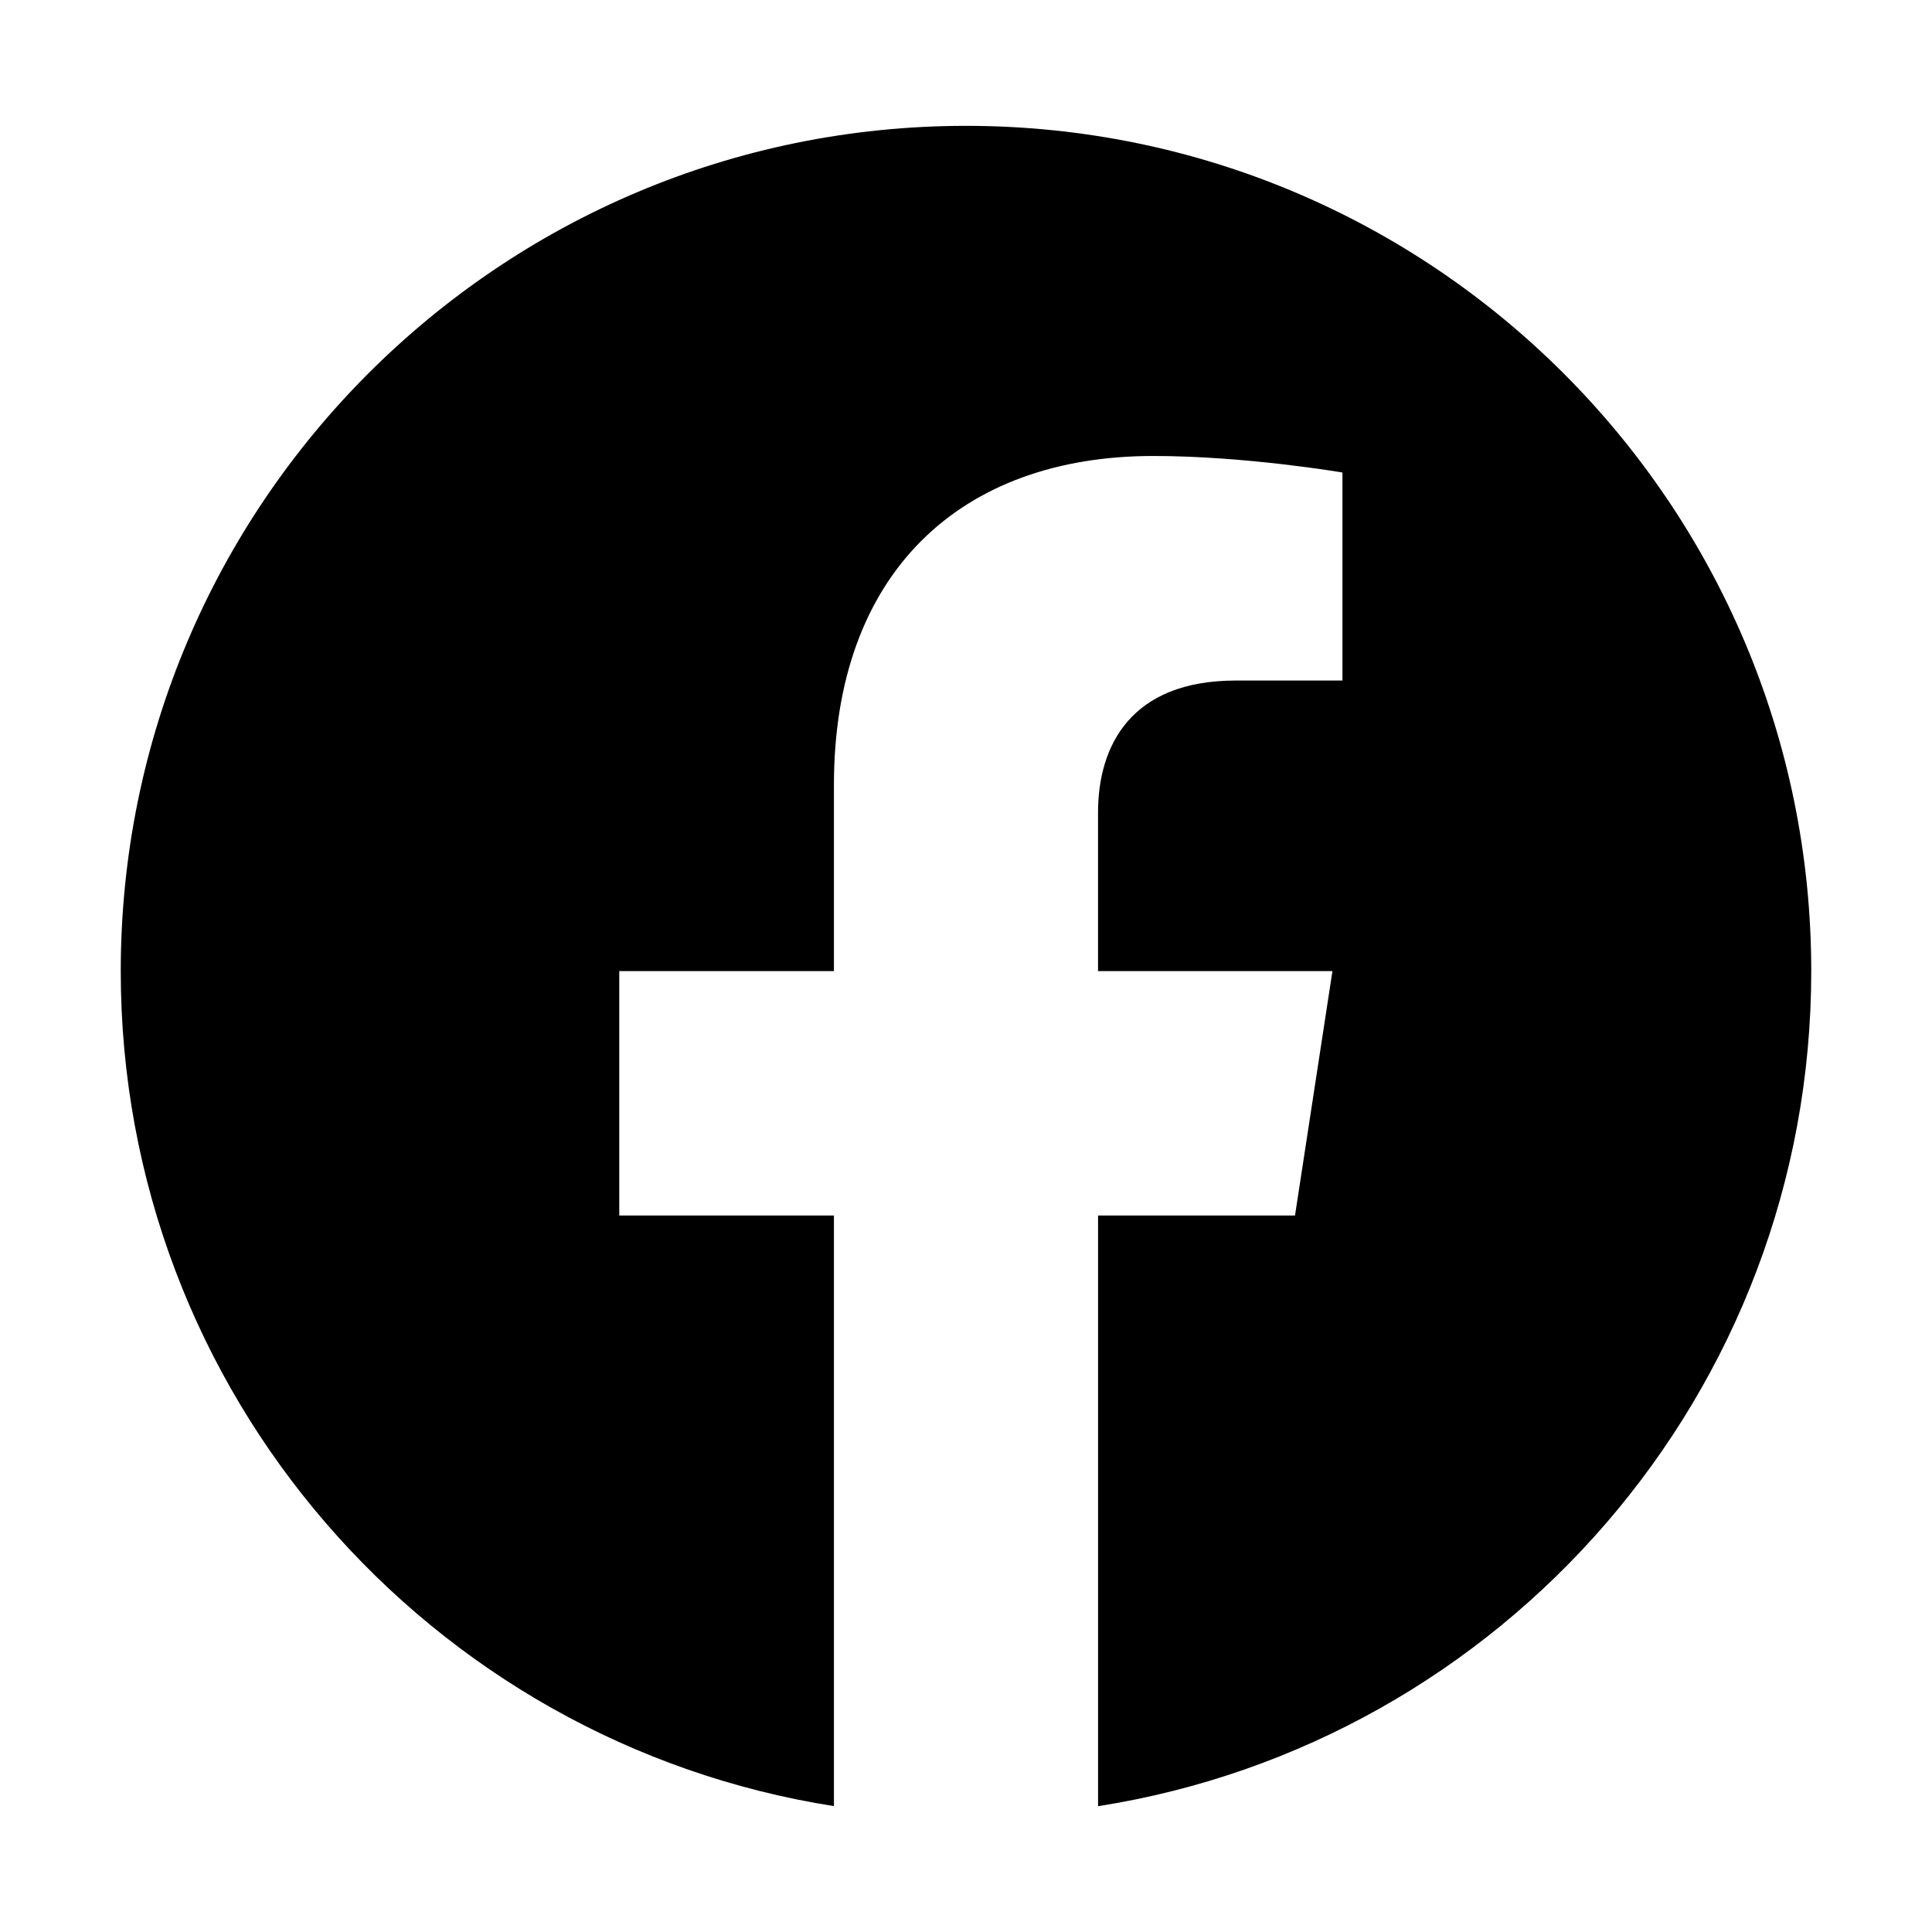
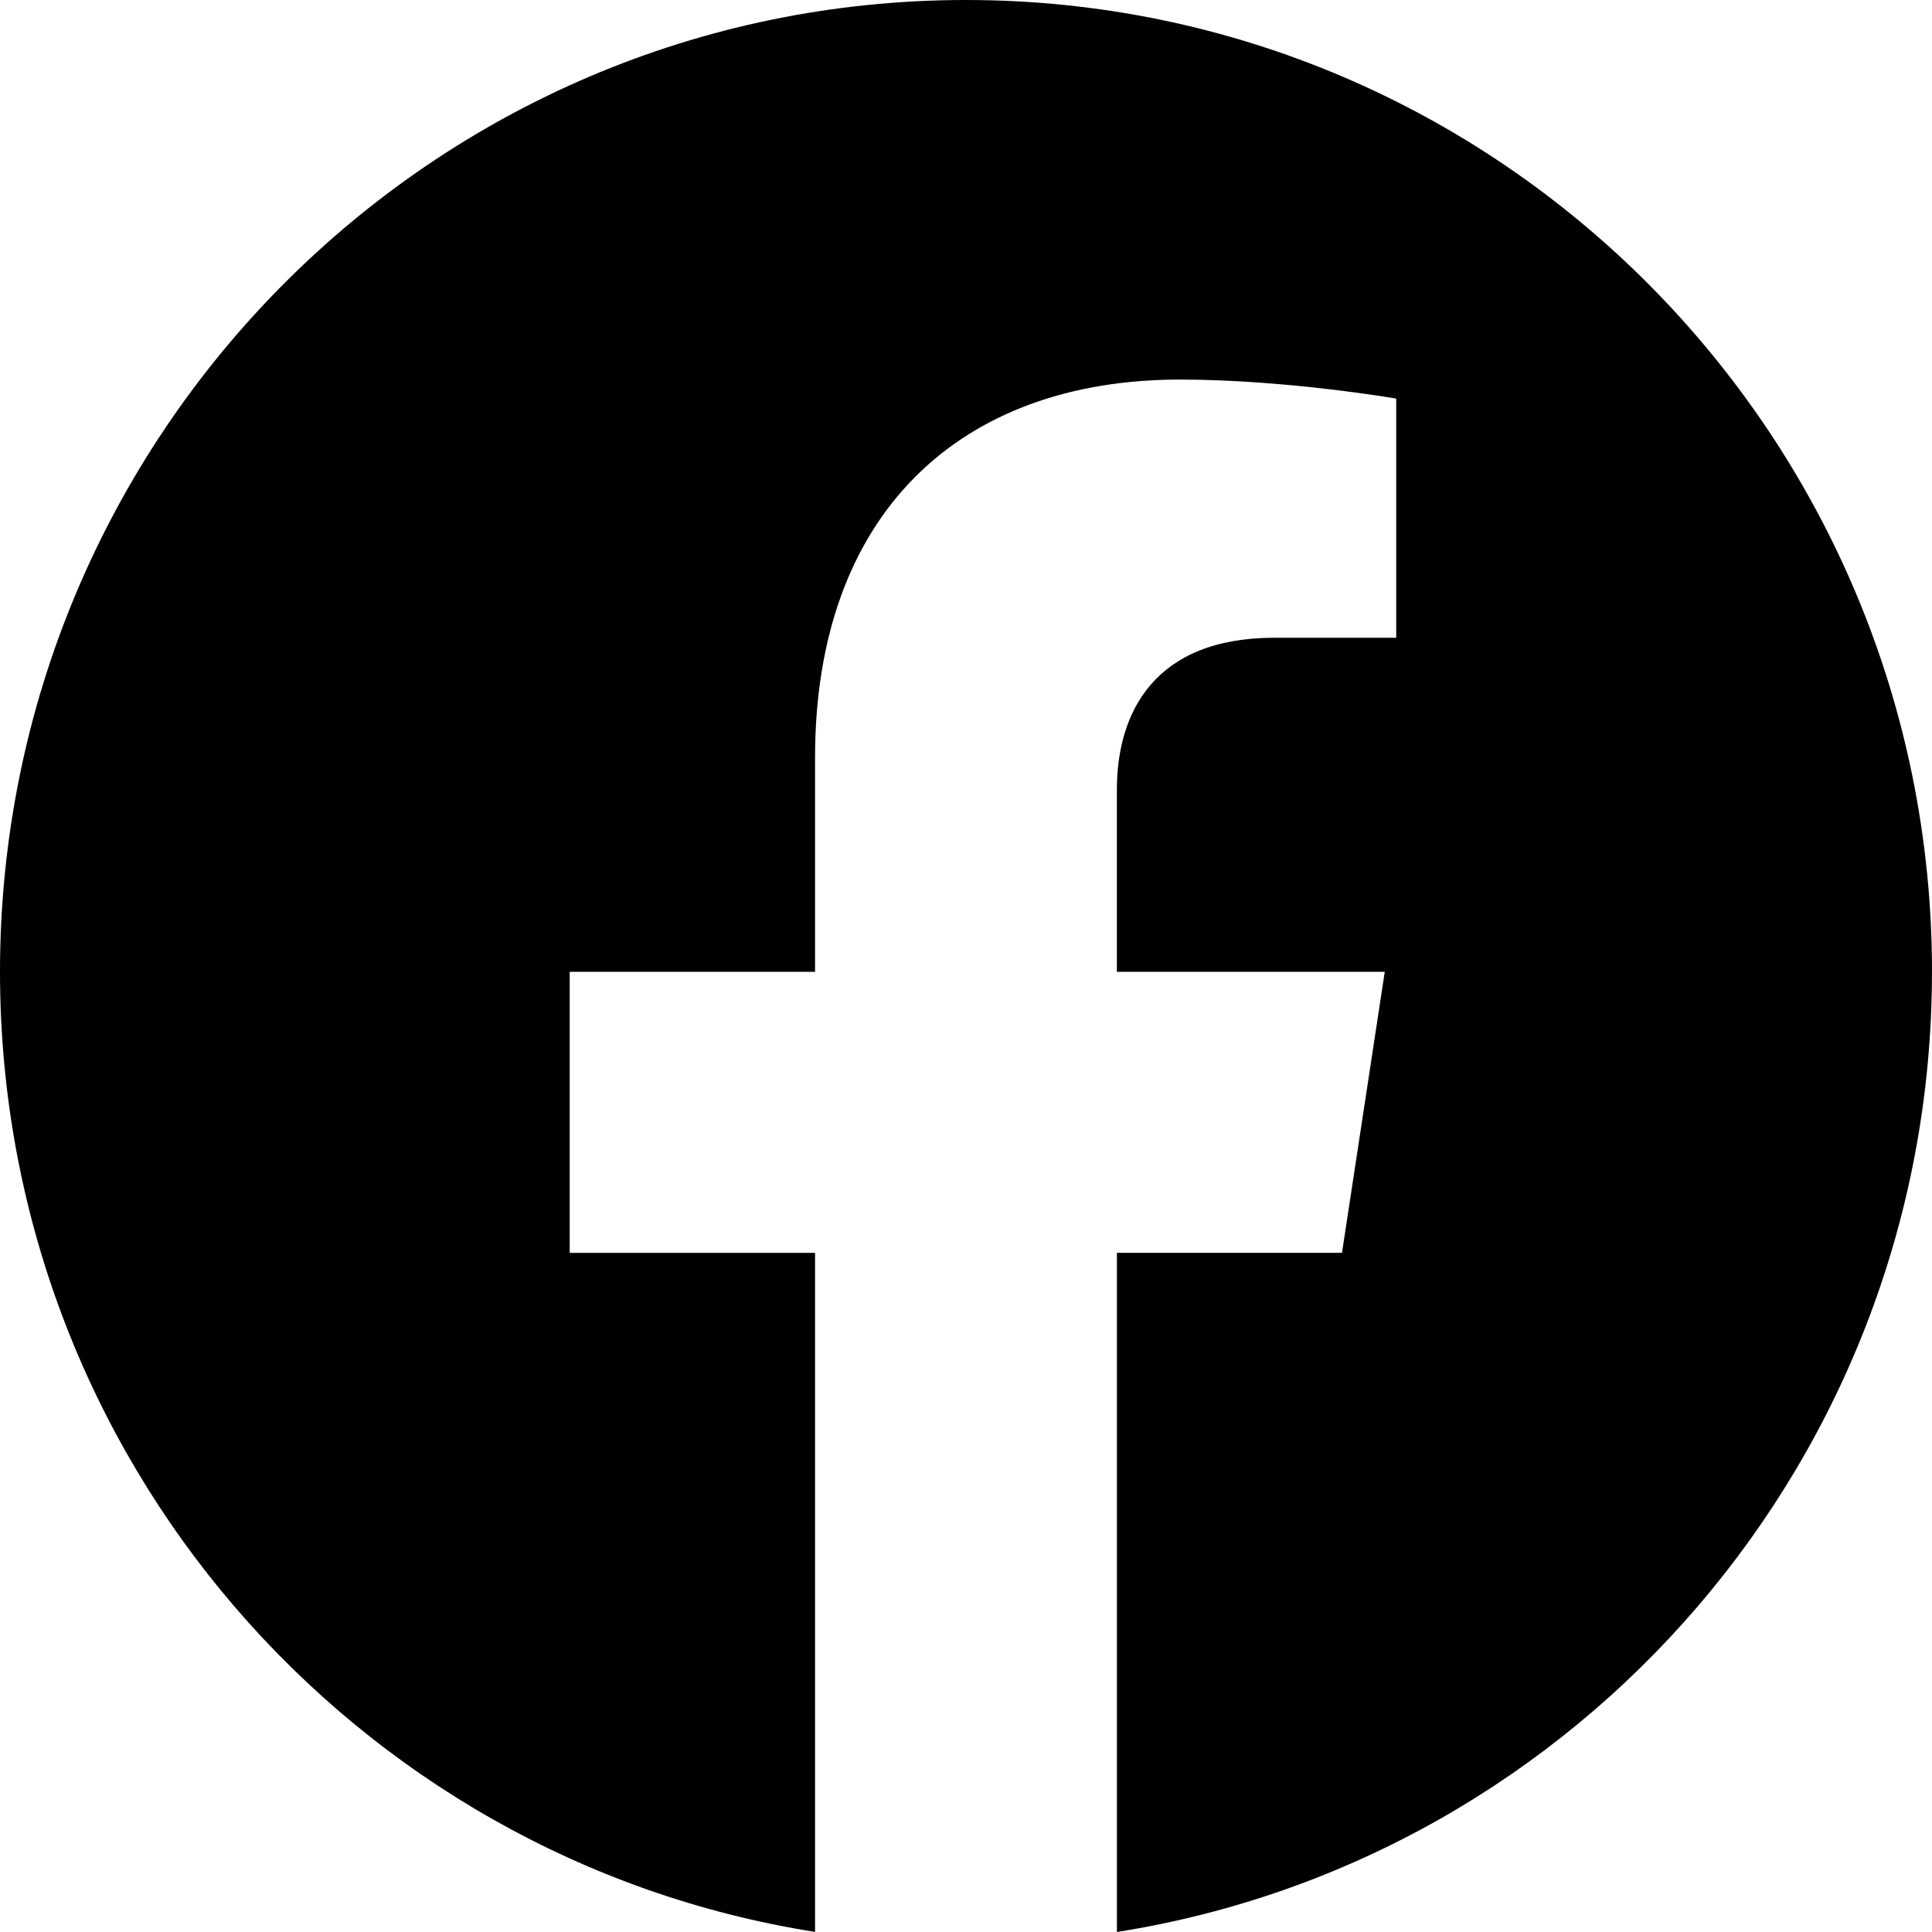
- <svg xmlns="http://www.w3.org/2000/svg" data-name="Layer 1" id="Layer_1" viewBox="0 0 512 512">
-   <path d="M480,257.35c0-123.7-100.3-224-224-224s-224,100.3-224,224c0,111.8,81.9,204.47,189,221.29V322.12H164.11V257.35H221V208c0-56.13,33.45-87.16,84.61-87.16,24.51,0,50.15,4.38,50.15,4.38v55.13H327.5c-27.81,0-36.51,17.26-36.51,35v42h62.12l-9.92,64.77H291V478.66C398.1,461.85,480,369.18,480,257.35Z" fill-rule="evenodd" />
+ <svg xmlns="http://www.w3.org/2000/svg" id="Layer_1" data-name="Layer 1" viewBox="0 0 1080 1080">
+   <defs>
+     <style>
+       .cls-1 {
+         fill: #000;
+         fill-rule: evenodd;
+         stroke-width: 0px;
+       }
+     </style>
+   </defs>
+   <path class="cls-1" d="M1080,543.26C1080,243.26,838.21,0,540,0S0,243.26,0,543.26c0,271.15,197.44,495.9,455.62,536.69v-379.6h-137.15v-157.09h137.15v-119.69c0-136.13,80.64-211.39,203.97-211.39,59.09,0,120.9,10.62,120.9,10.62v133.71h-68.13c-67.04,0-88.02,41.86-88.02,84.88v101.86h149.75l-23.91,157.09h-125.82v379.65c258.19-40.77,455.62-265.52,455.62-536.74Z" />
</svg>
